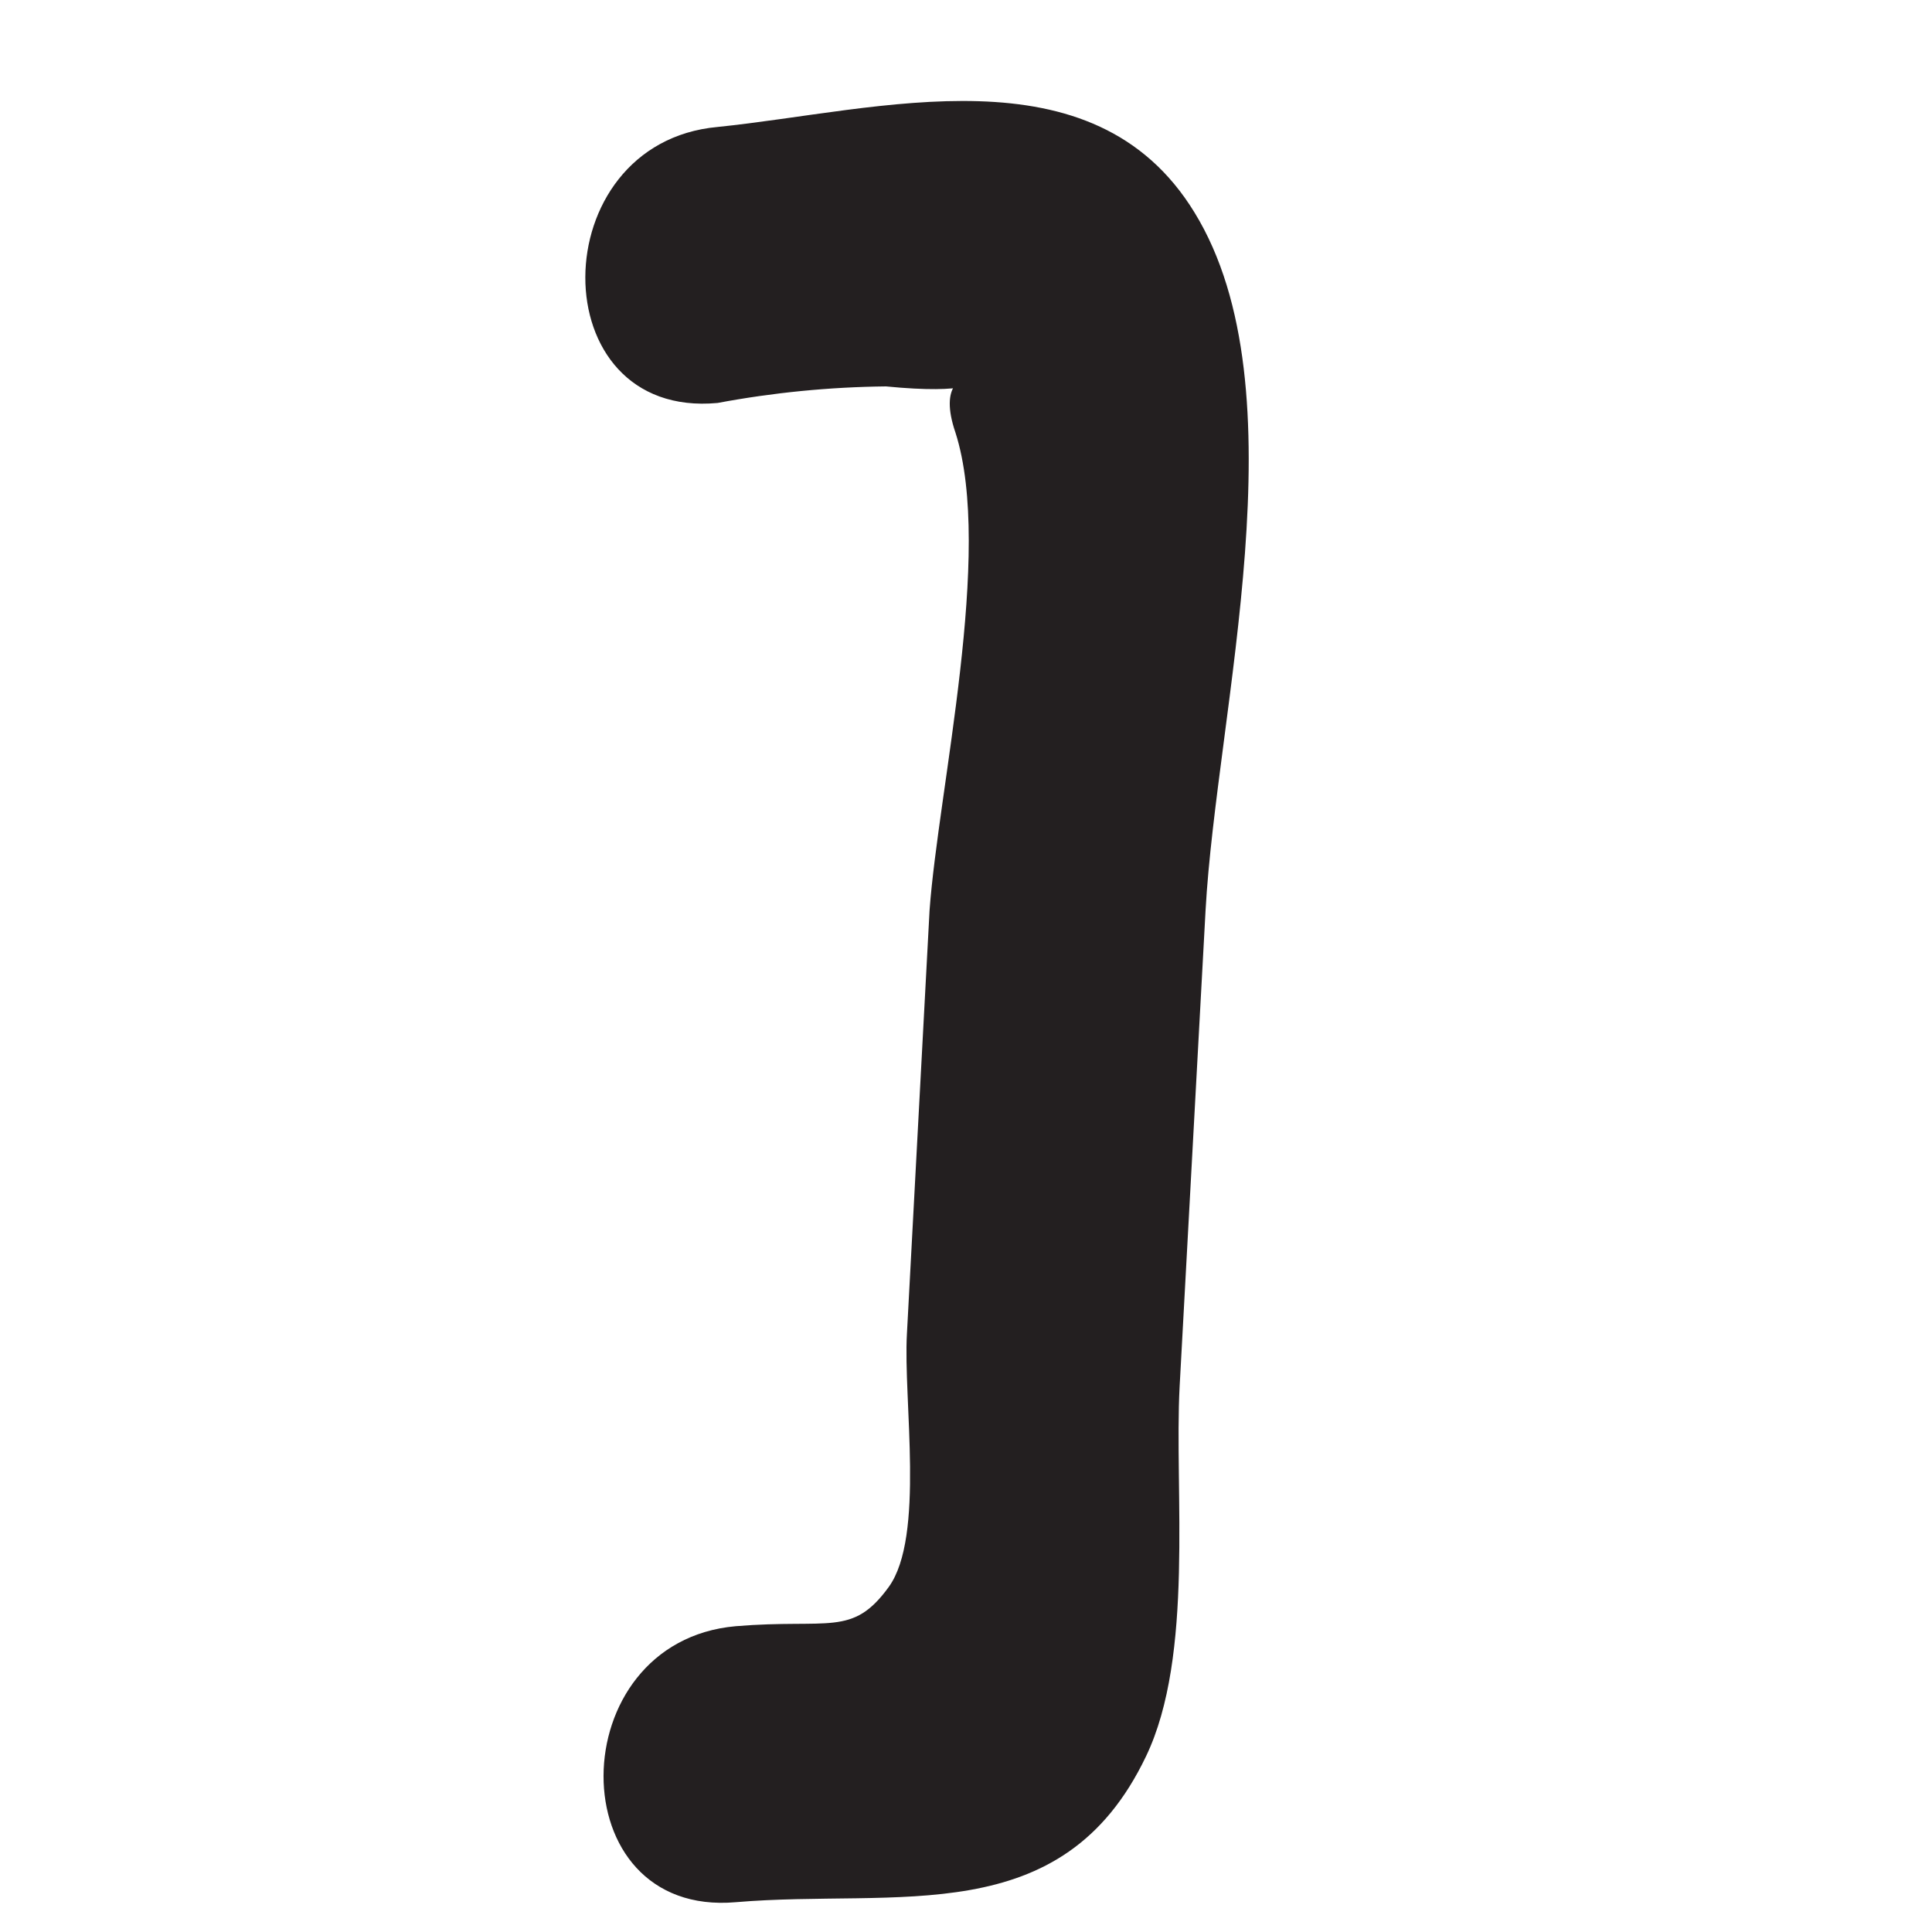
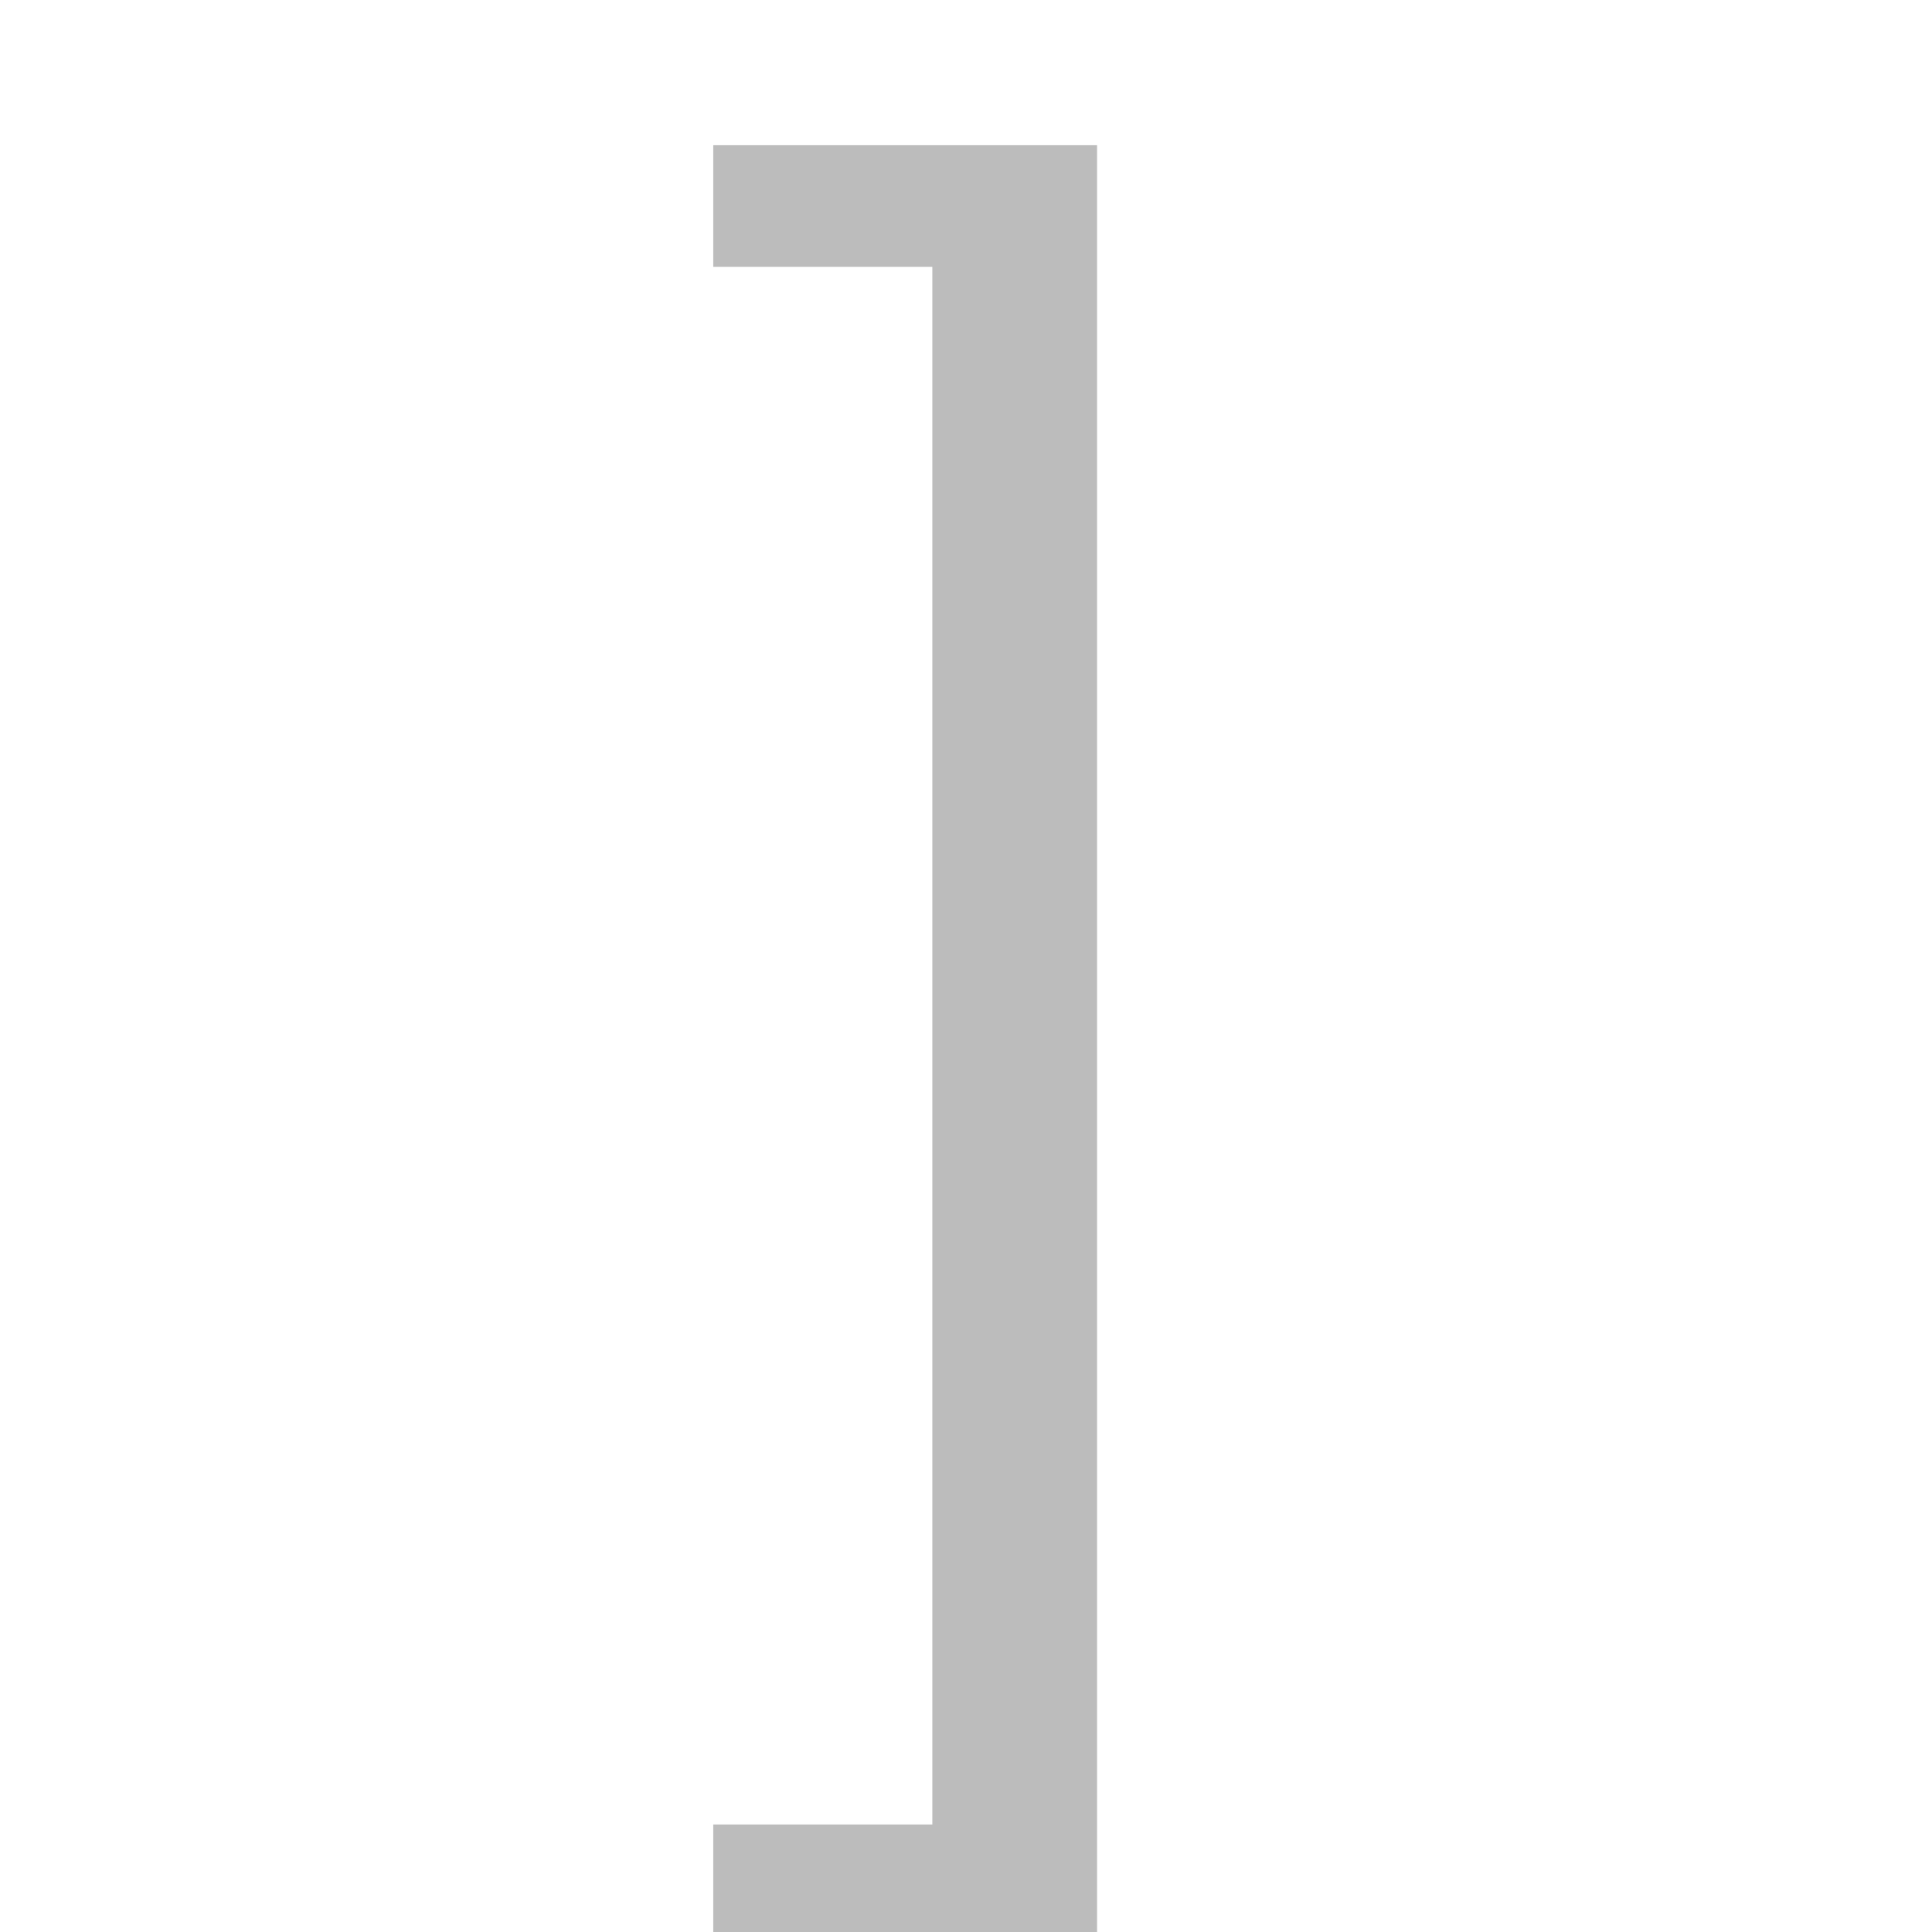
<svg xmlns="http://www.w3.org/2000/svg" viewBox="0 0 35 35">
  <defs>
-     <style>.cls-1{fill:#231f20;}</style>
+     <style>.cls-1{font-size:35px;fill:#bcbcbc;font-family:ArialMT, Arial;}</style>
  </defs>
-   <g id="Artwork_glyph" data-name="Artwork glyph">
-     <path class="cls-1" d="M13,7.3A17.58,17.58,0,0,1,16.05,7c3.05.3.65-.94,1.26.84C18,10,17,14.29,16.84,16.49l-.41,7.67c-.07,1.2.33,3.68-.33,4.59s-1.08.57-2.77.71c-3.18.28-3.21,5.28,0,5,2.93-.25,5.91.54,7.43-2.64.88-1.83.51-4.82.61-6.7l.47-8.63c.2-3.62,1.77-9.43-.2-12.64C19.8.84,15.94,2,13,2.3c-3.18.29-3.21,5.3,0,5Z" />
+   <g id="Example_glyph" data-name="Example glyph">
+     <g id="Line_4-2" data-name="Line 4">
+       <text class="cls-1" transform="translate(12.64 27.99)">]</text>
+     </g>
  </g>
</svg>
